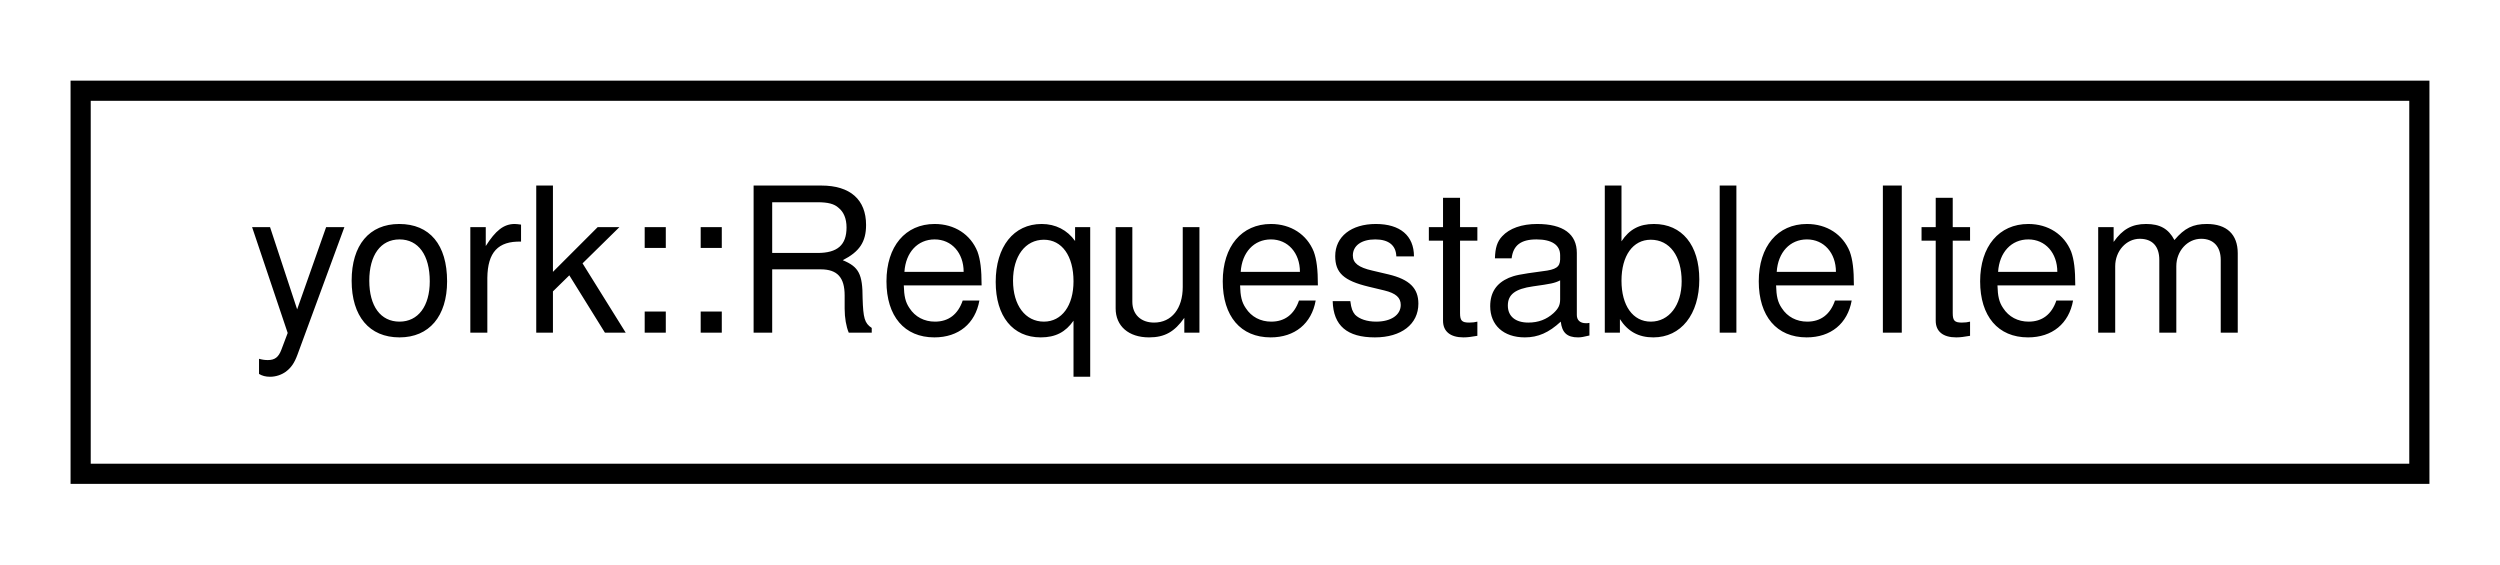
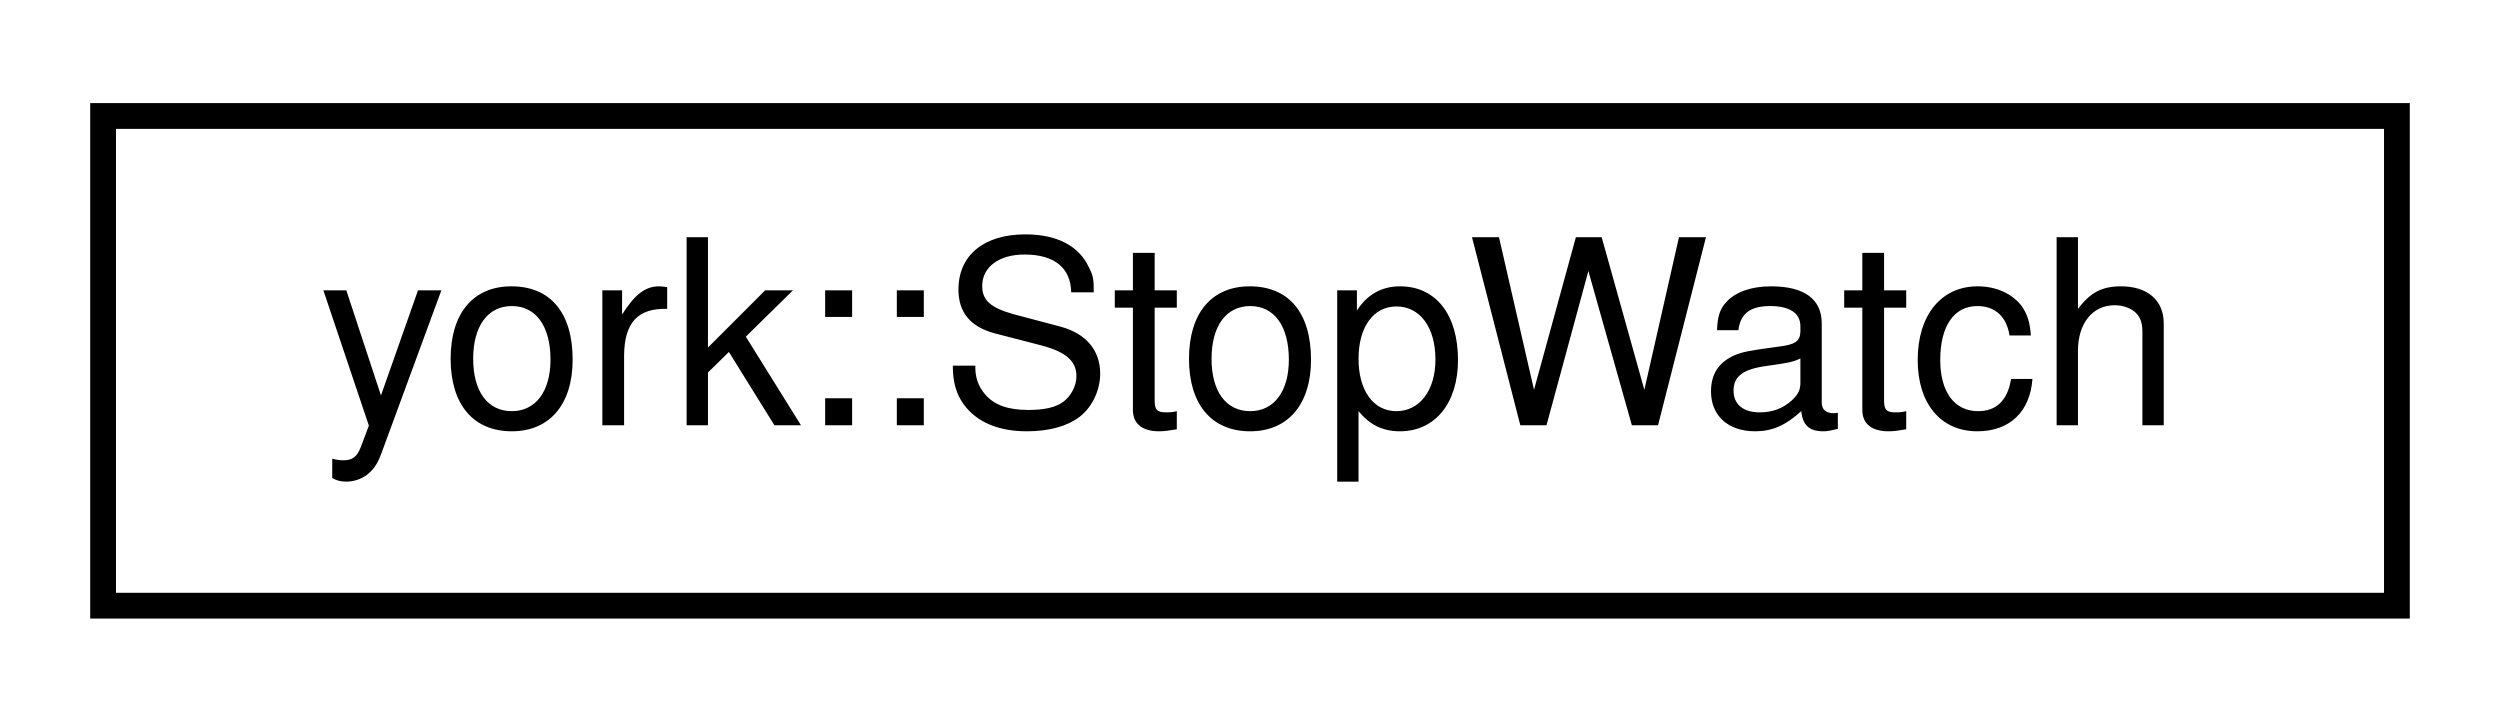
- <svg xmlns="http://www.w3.org/2000/svg" xmlns:xlink="http://www.w3.org/1999/xlink" width="124pt" height="28pt" viewBox="0.00 0.00 124.00 28.00">
+ <svg xmlns="http://www.w3.org/2000/svg" xmlns:xlink="http://www.w3.org/1999/xlink" width="97pt" height="28pt" viewBox="0.00 0.00 97.00 28.00">
  <g id="graph0" class="graph" transform="scale(1 1) rotate(0) translate(4 24)">
    <g id="node1" class="node">
      <g id="a_node1">
-         <a xlink:href="structyork_1_1_requestable_item.html" target="_top" xlink:title="A convenience structure for representing required or optional items that can be requested.">
-           <polygon fill="none" stroke="black" points="0,-0.5 0,-19.5 116,-19.5 116,-0.5 0,-0.5" />
-           <text text-anchor="middle" x="58" y="-7.5" font-family="Helvetica,sans-Serif" font-size="10.00">york::RequestableItem</text>
+         <a xlink:href="classyork_1_1_stop_watch.html" target="_top" xlink:title="Records time.">
+           <polygon fill="none" stroke="black" points="0,-0.5 0,-19.5 89,-19.5 89,-0.5 0,-0.5" />
+           <text text-anchor="middle" x="44.5" y="-7.5" font-family="Helvetica,sans-Serif" font-size="10.00">york::StopWatch</text>
        </a>
      </g>
    </g>
  </g>
</svg>
